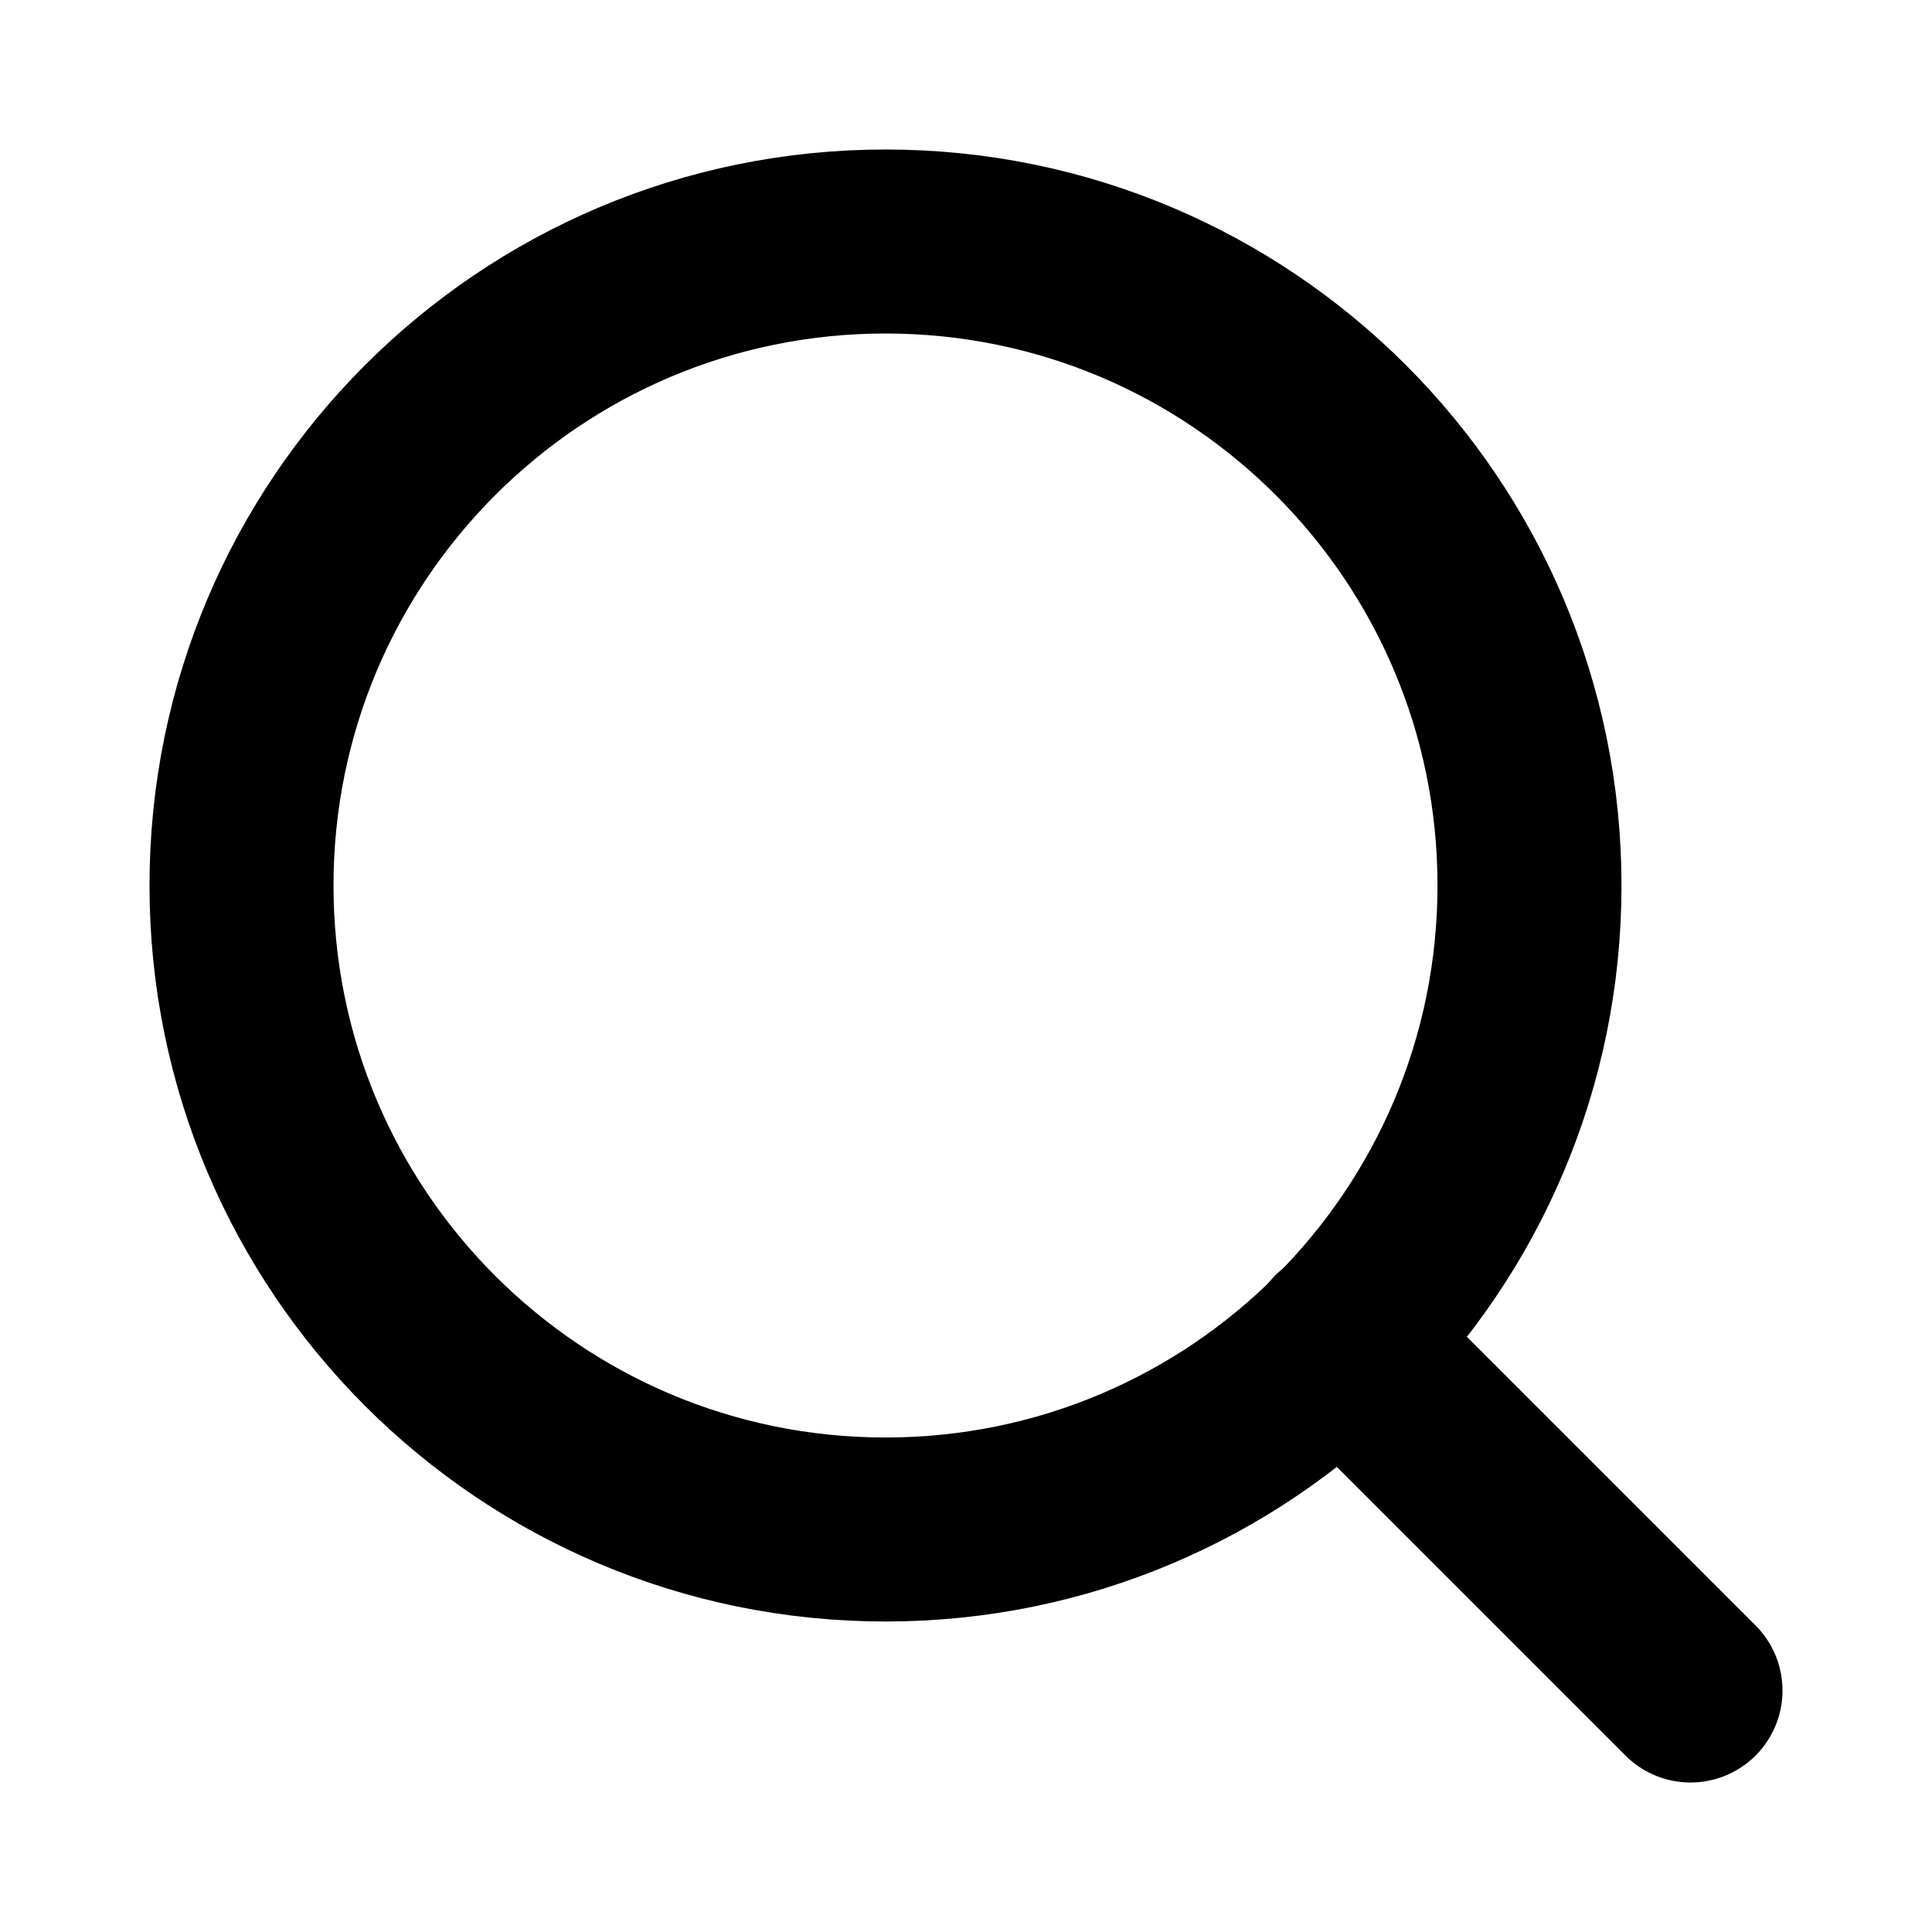
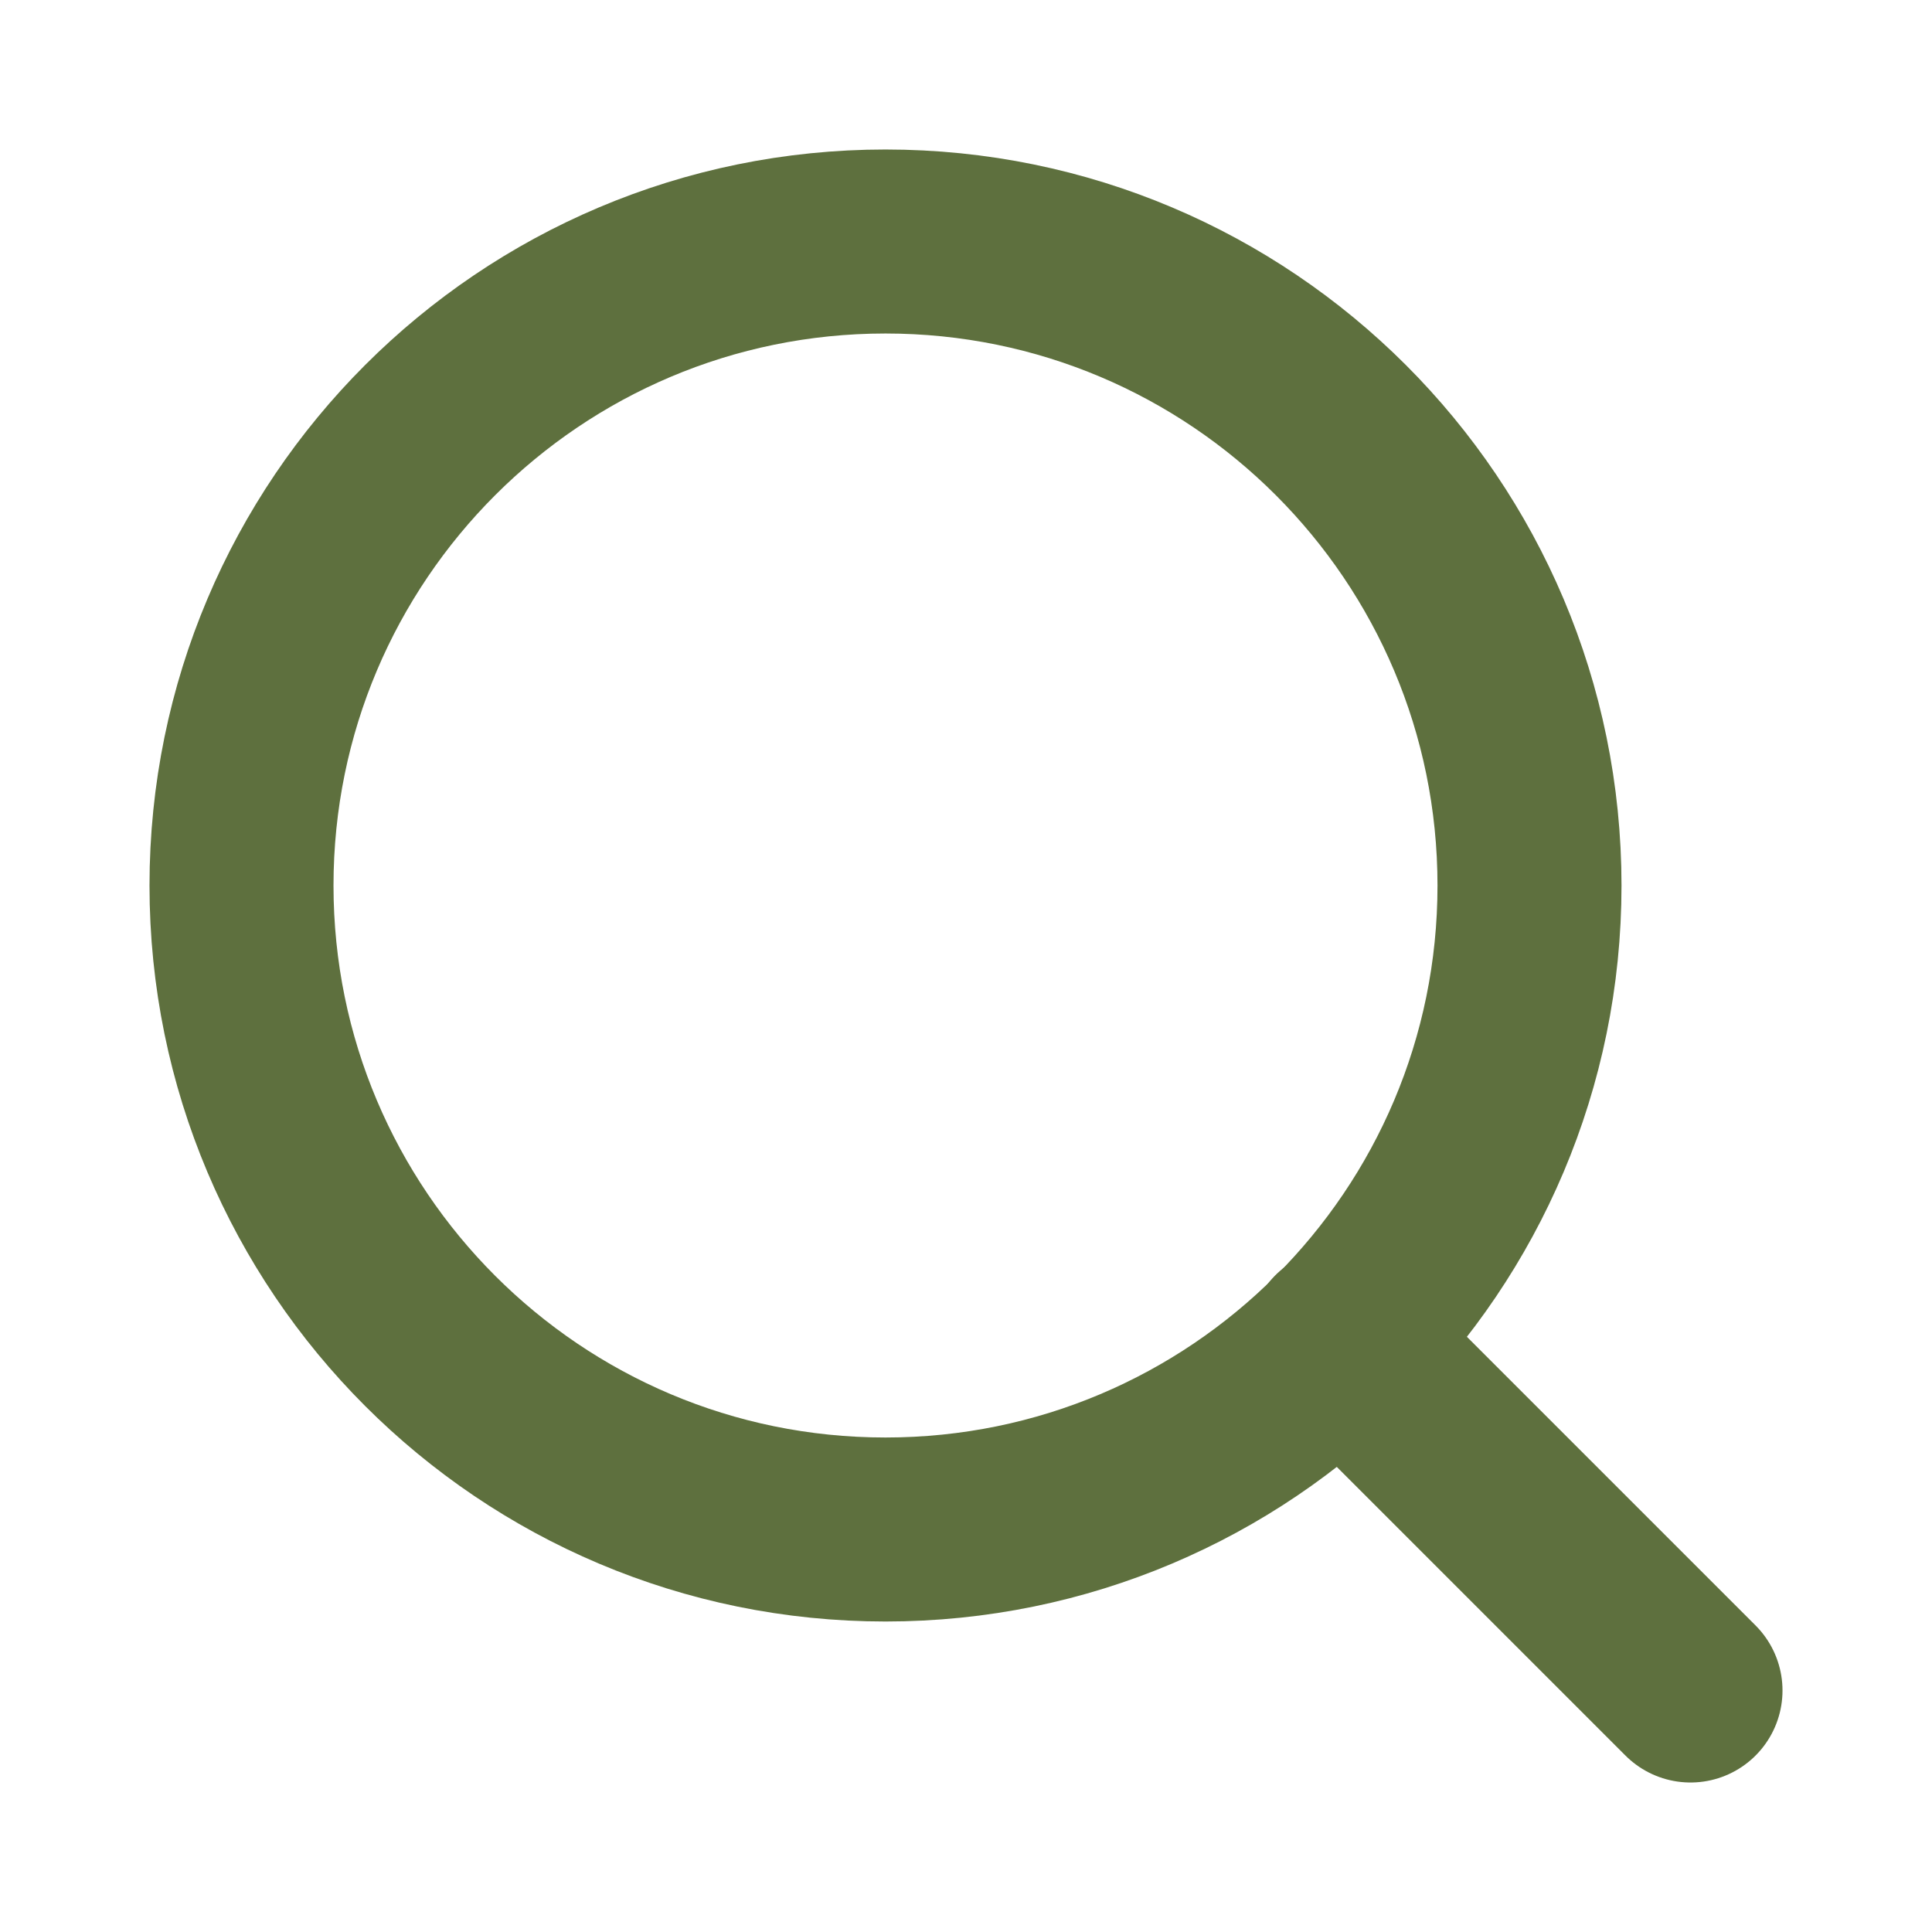
<svg xmlns="http://www.w3.org/2000/svg" width="21" height="21" viewBox="0 0 21 21" fill="none">
-   <path d="M9.625 16.625C13.491 16.625 16.625 13.491 16.625 9.625C16.625 5.759 13.491 2.625 9.625 2.625C5.759 2.625 2.625 5.759 2.625 9.625C2.625 13.491 5.759 16.625 9.625 16.625Z" stroke="black" stroke-width="2" stroke-linecap="round" stroke-linejoin="round" />
-   <path d="M18.375 18.375L14.569 14.569" stroke="black" stroke-width="2" stroke-linecap="round" stroke-linejoin="round" />
+   <path d="M9.625 16.625C13.491 16.625 16.625 13.491 16.625 9.625C16.625 5.759 13.491 2.625 9.625 2.625C5.759 2.625 2.625 5.759 2.625 9.625C2.625 13.491 5.759 16.625 9.625 16.625Z" stroke="#5E703E" stroke-width="2" stroke-linecap="round" stroke-linejoin="round" />
+   <path d="M18.375 18.375L14.569 14.569" stroke="#5E703E" stroke-width="2" stroke-linecap="round" stroke-linejoin="round" />
</svg>
